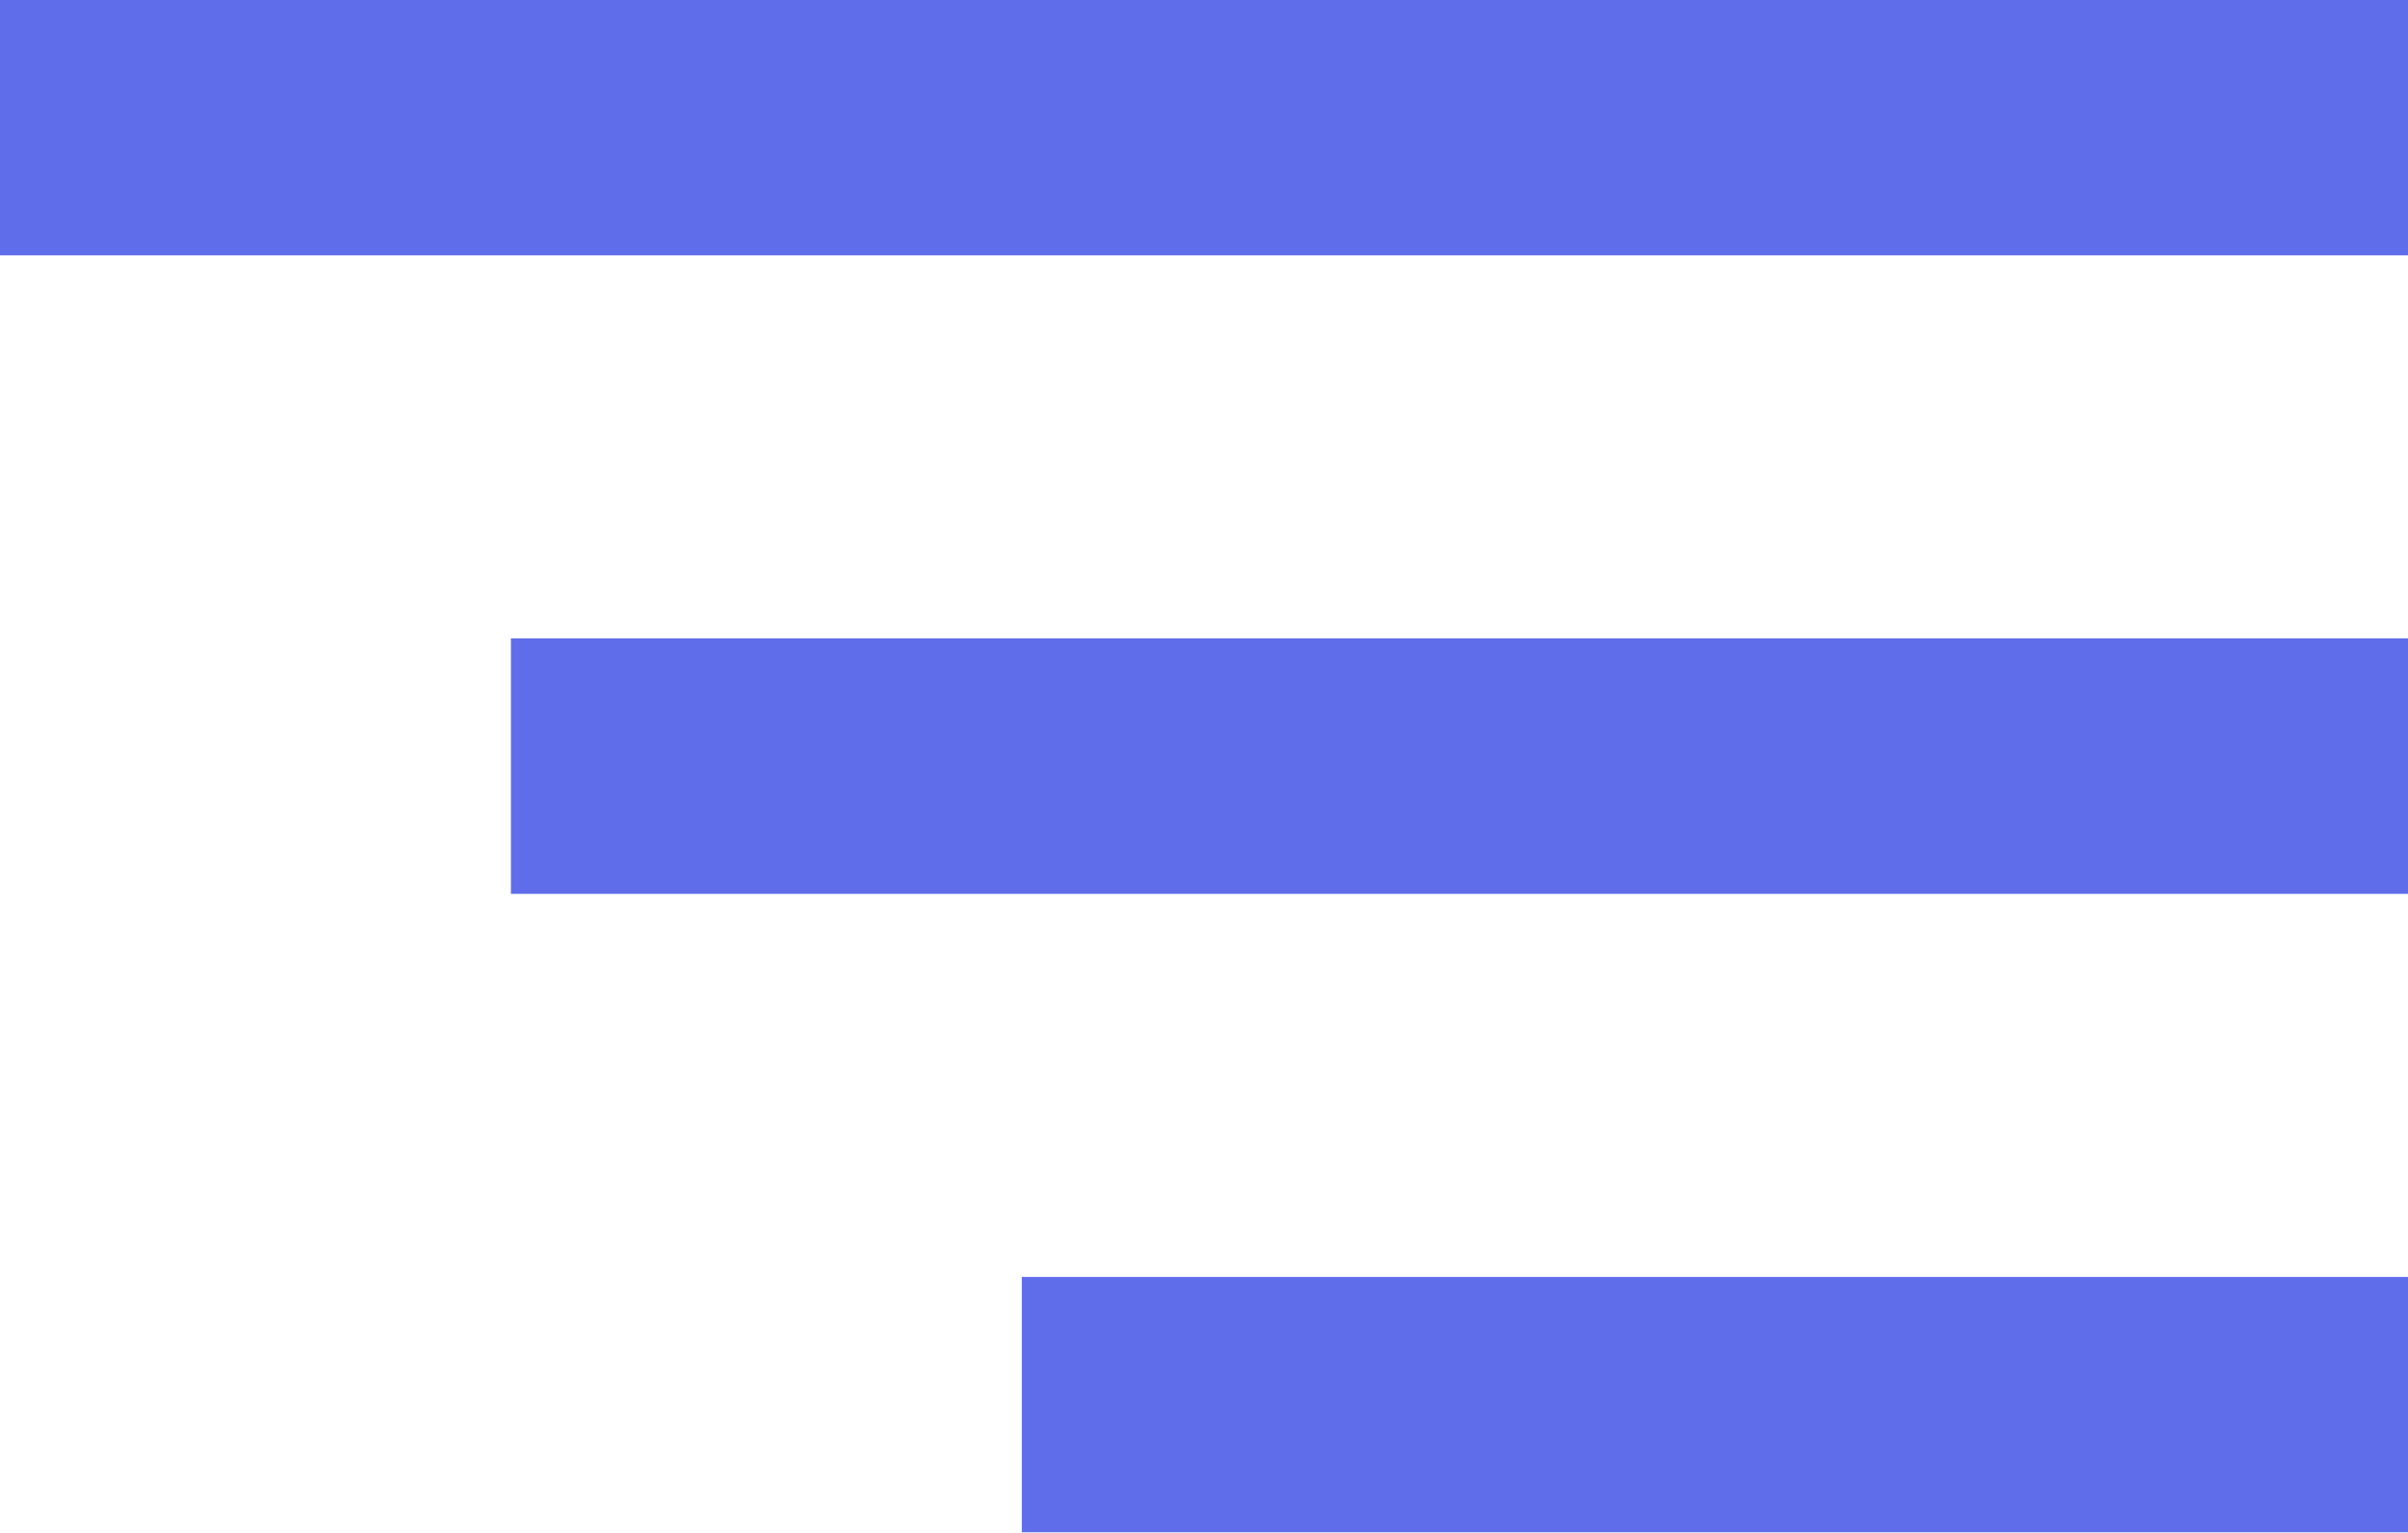
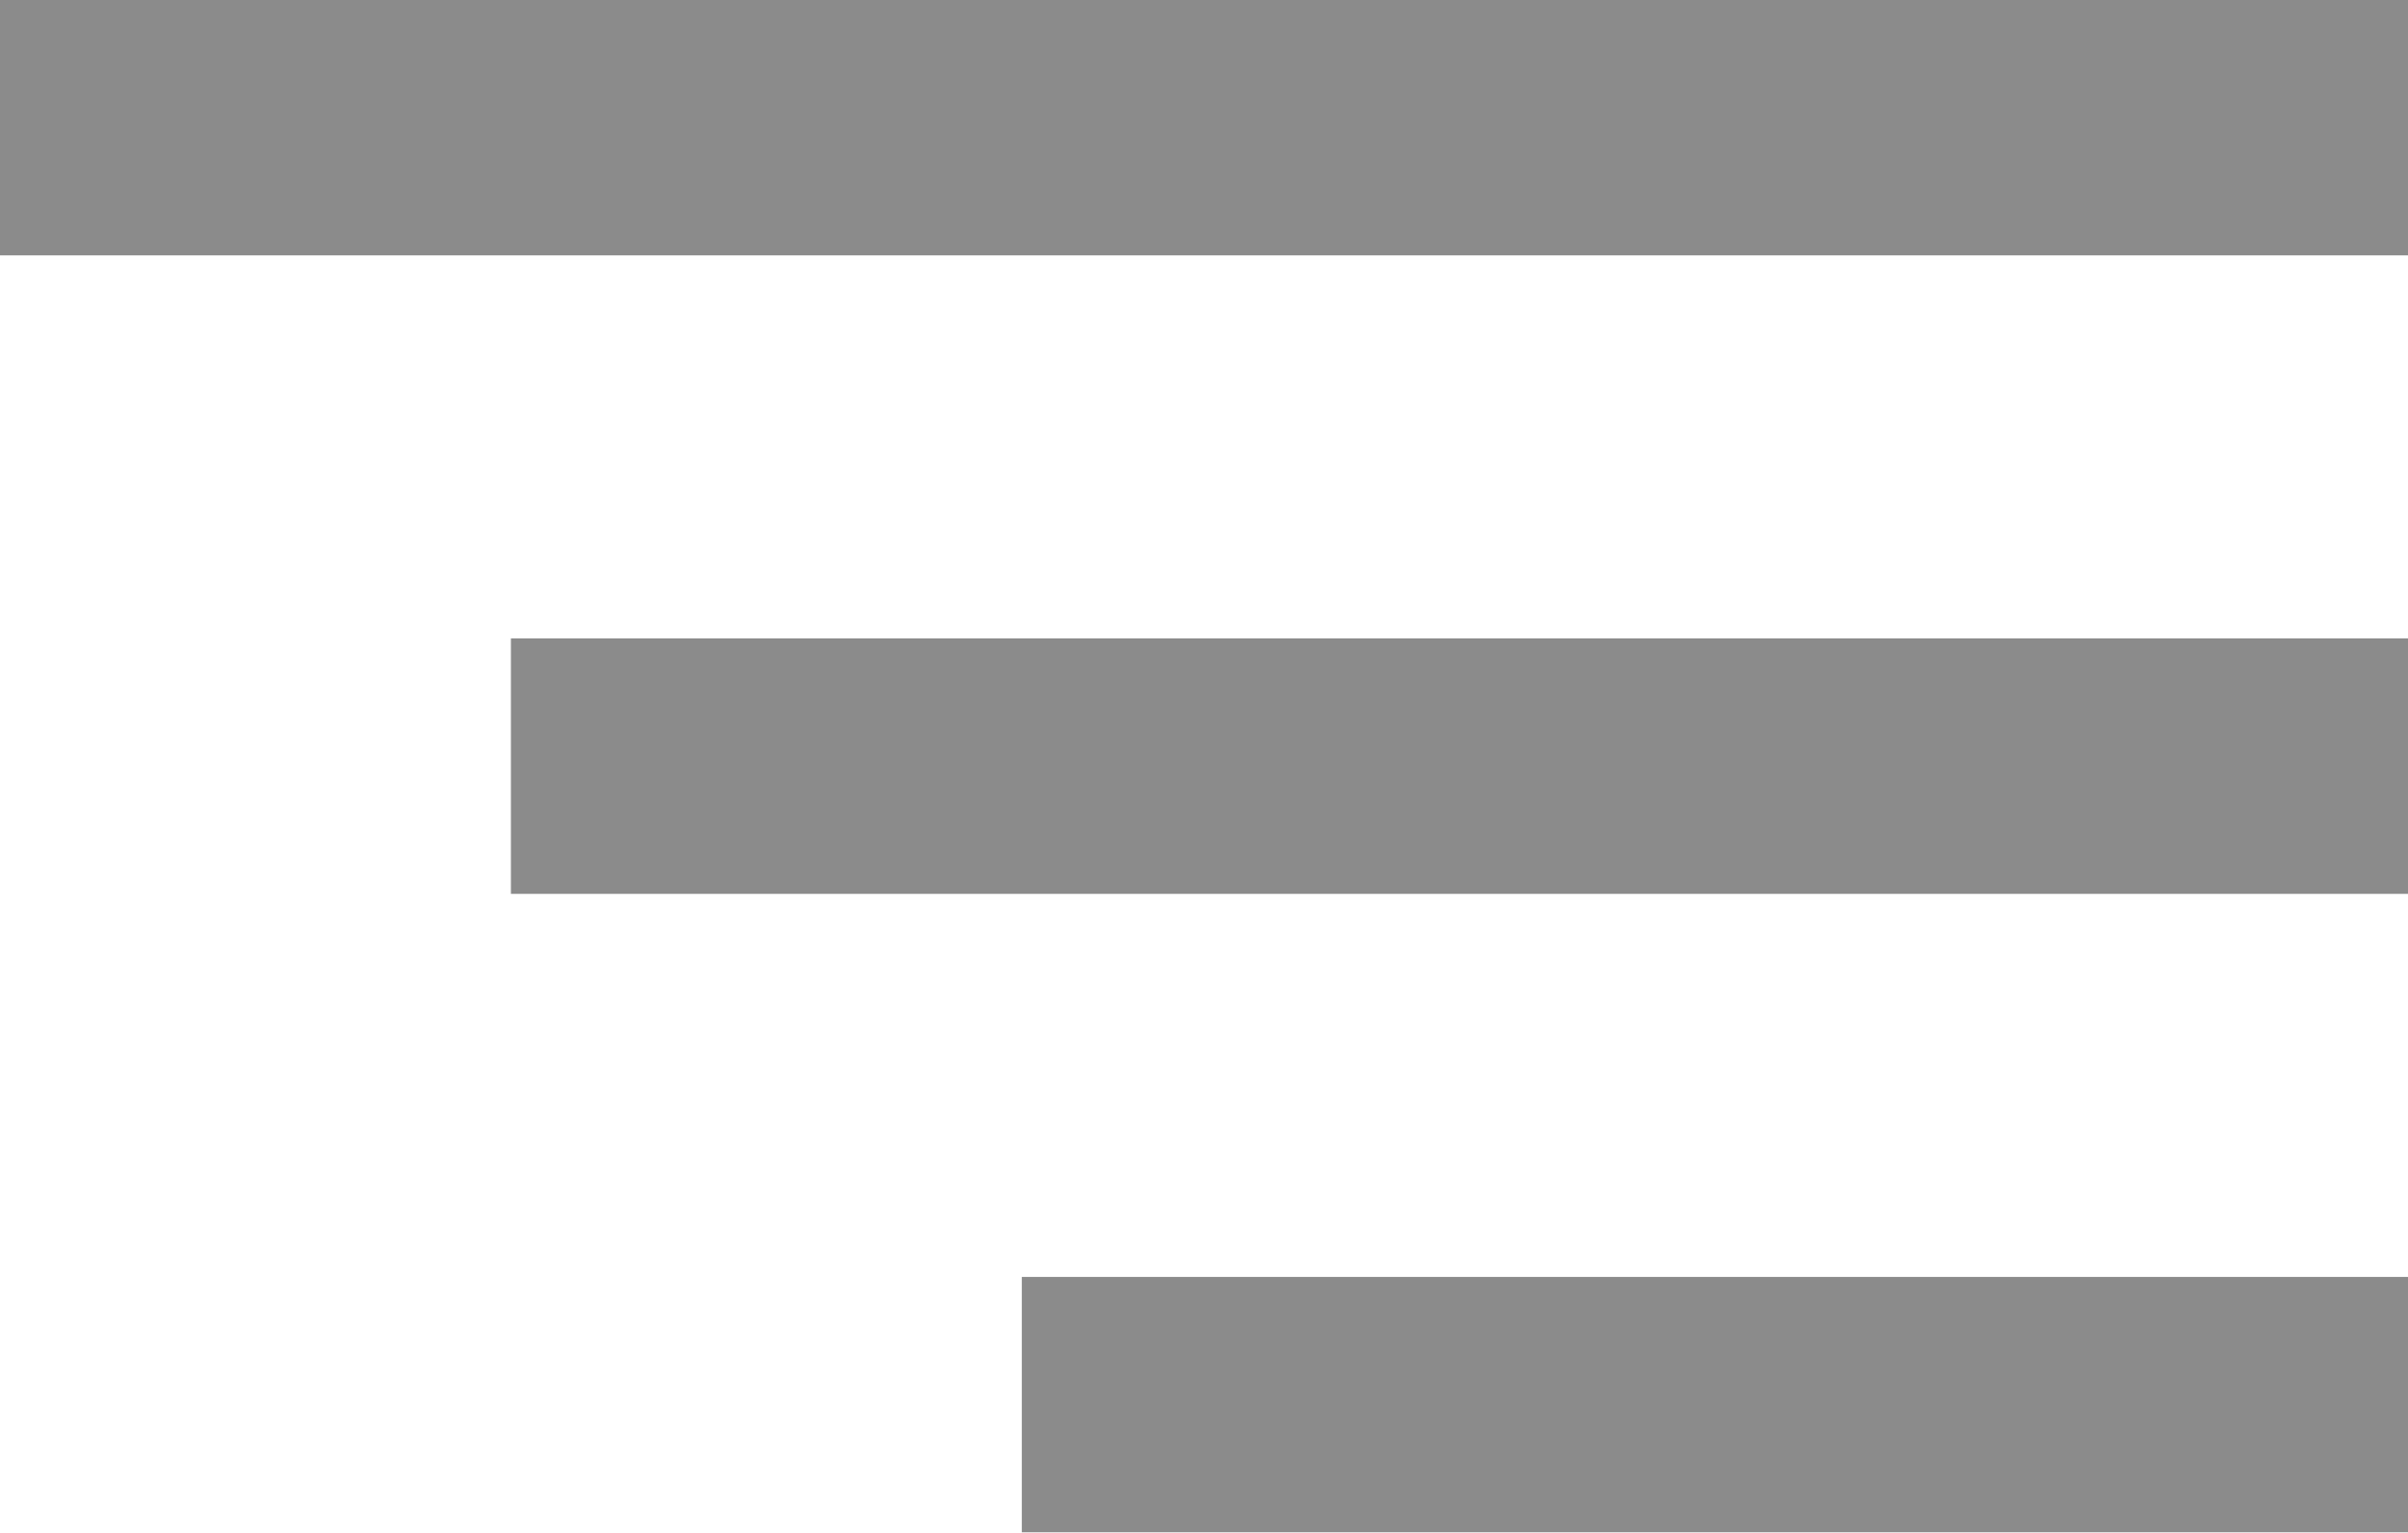
<svg xmlns="http://www.w3.org/2000/svg" width="18.853" height="12" viewBox="0 0 18.853 12">
  <g id="Icon_feather-menu" data-name="Icon feather-menu" transform="translate(-4.5 -8)">
-     <path id="Path_4" data-name="Path 4" d="M4.5,9H23.353" transform="translate(0)" fill="none" stroke="#606deb" stroke-linejoin="round" stroke-width="2" />
-     <path id="Path_3" data-name="Path 3" d="M8.5,18H23.353" transform="translate(0 -4)" fill="none" stroke="#606deb" stroke-linejoin="round" stroke-width="2" />
-     <path id="Path_5" data-name="Path 5" d="M12.5,27H23.353" transform="translate(0 -8)" fill="none" stroke="#606deb" stroke-linejoin="round" stroke-width="2" />
+     <path id="Path_4" data-name="Path 4" d="M4.5,9H23.353" transform="translate(0)" fill="none" stroke="#8B8B8B" stroke-linejoin="round" stroke-width="2" />
+     <path id="Path_3" data-name="Path 3" d="M8.5,18H23.353" transform="translate(0 -4)" fill="none" stroke="#8B8B8B" stroke-linejoin="round" stroke-width="2" />
+     <path id="Path_5" data-name="Path 5" d="M12.5,27H23.353" transform="translate(0 -8)" fill="none" stroke="#8B8B8B" stroke-linejoin="round" stroke-width="2" />
  </g>
</svg>
